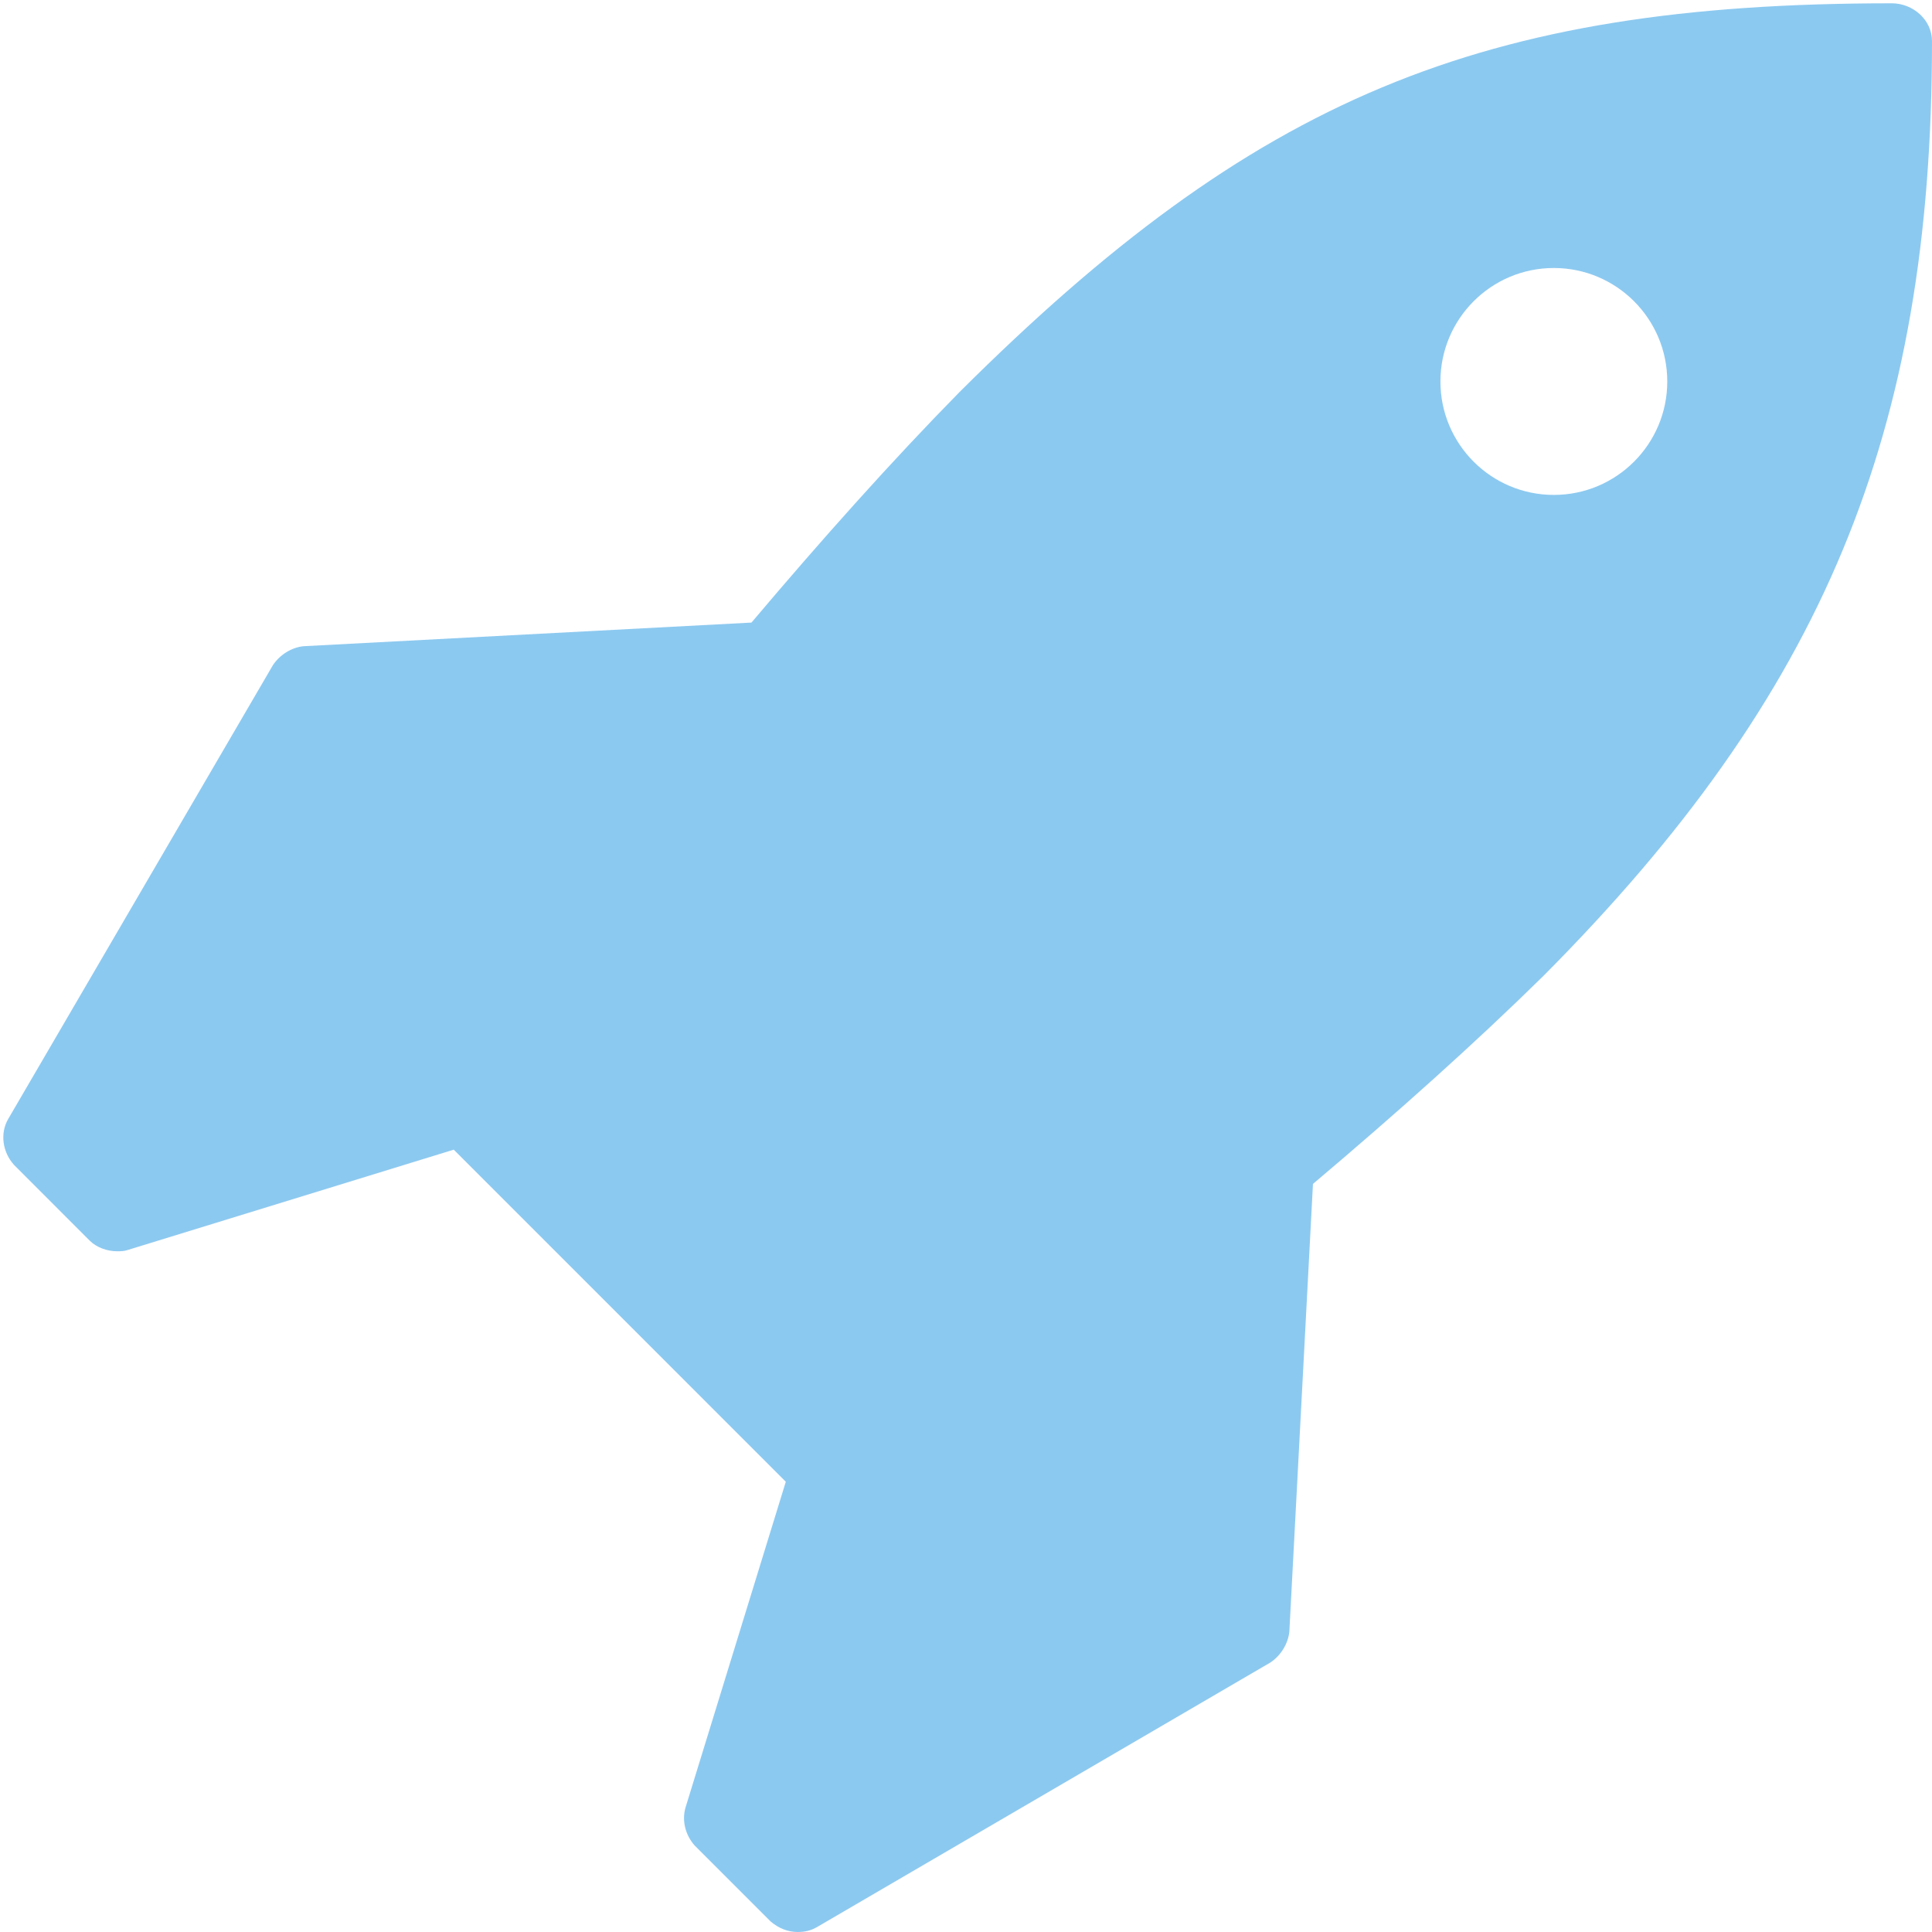
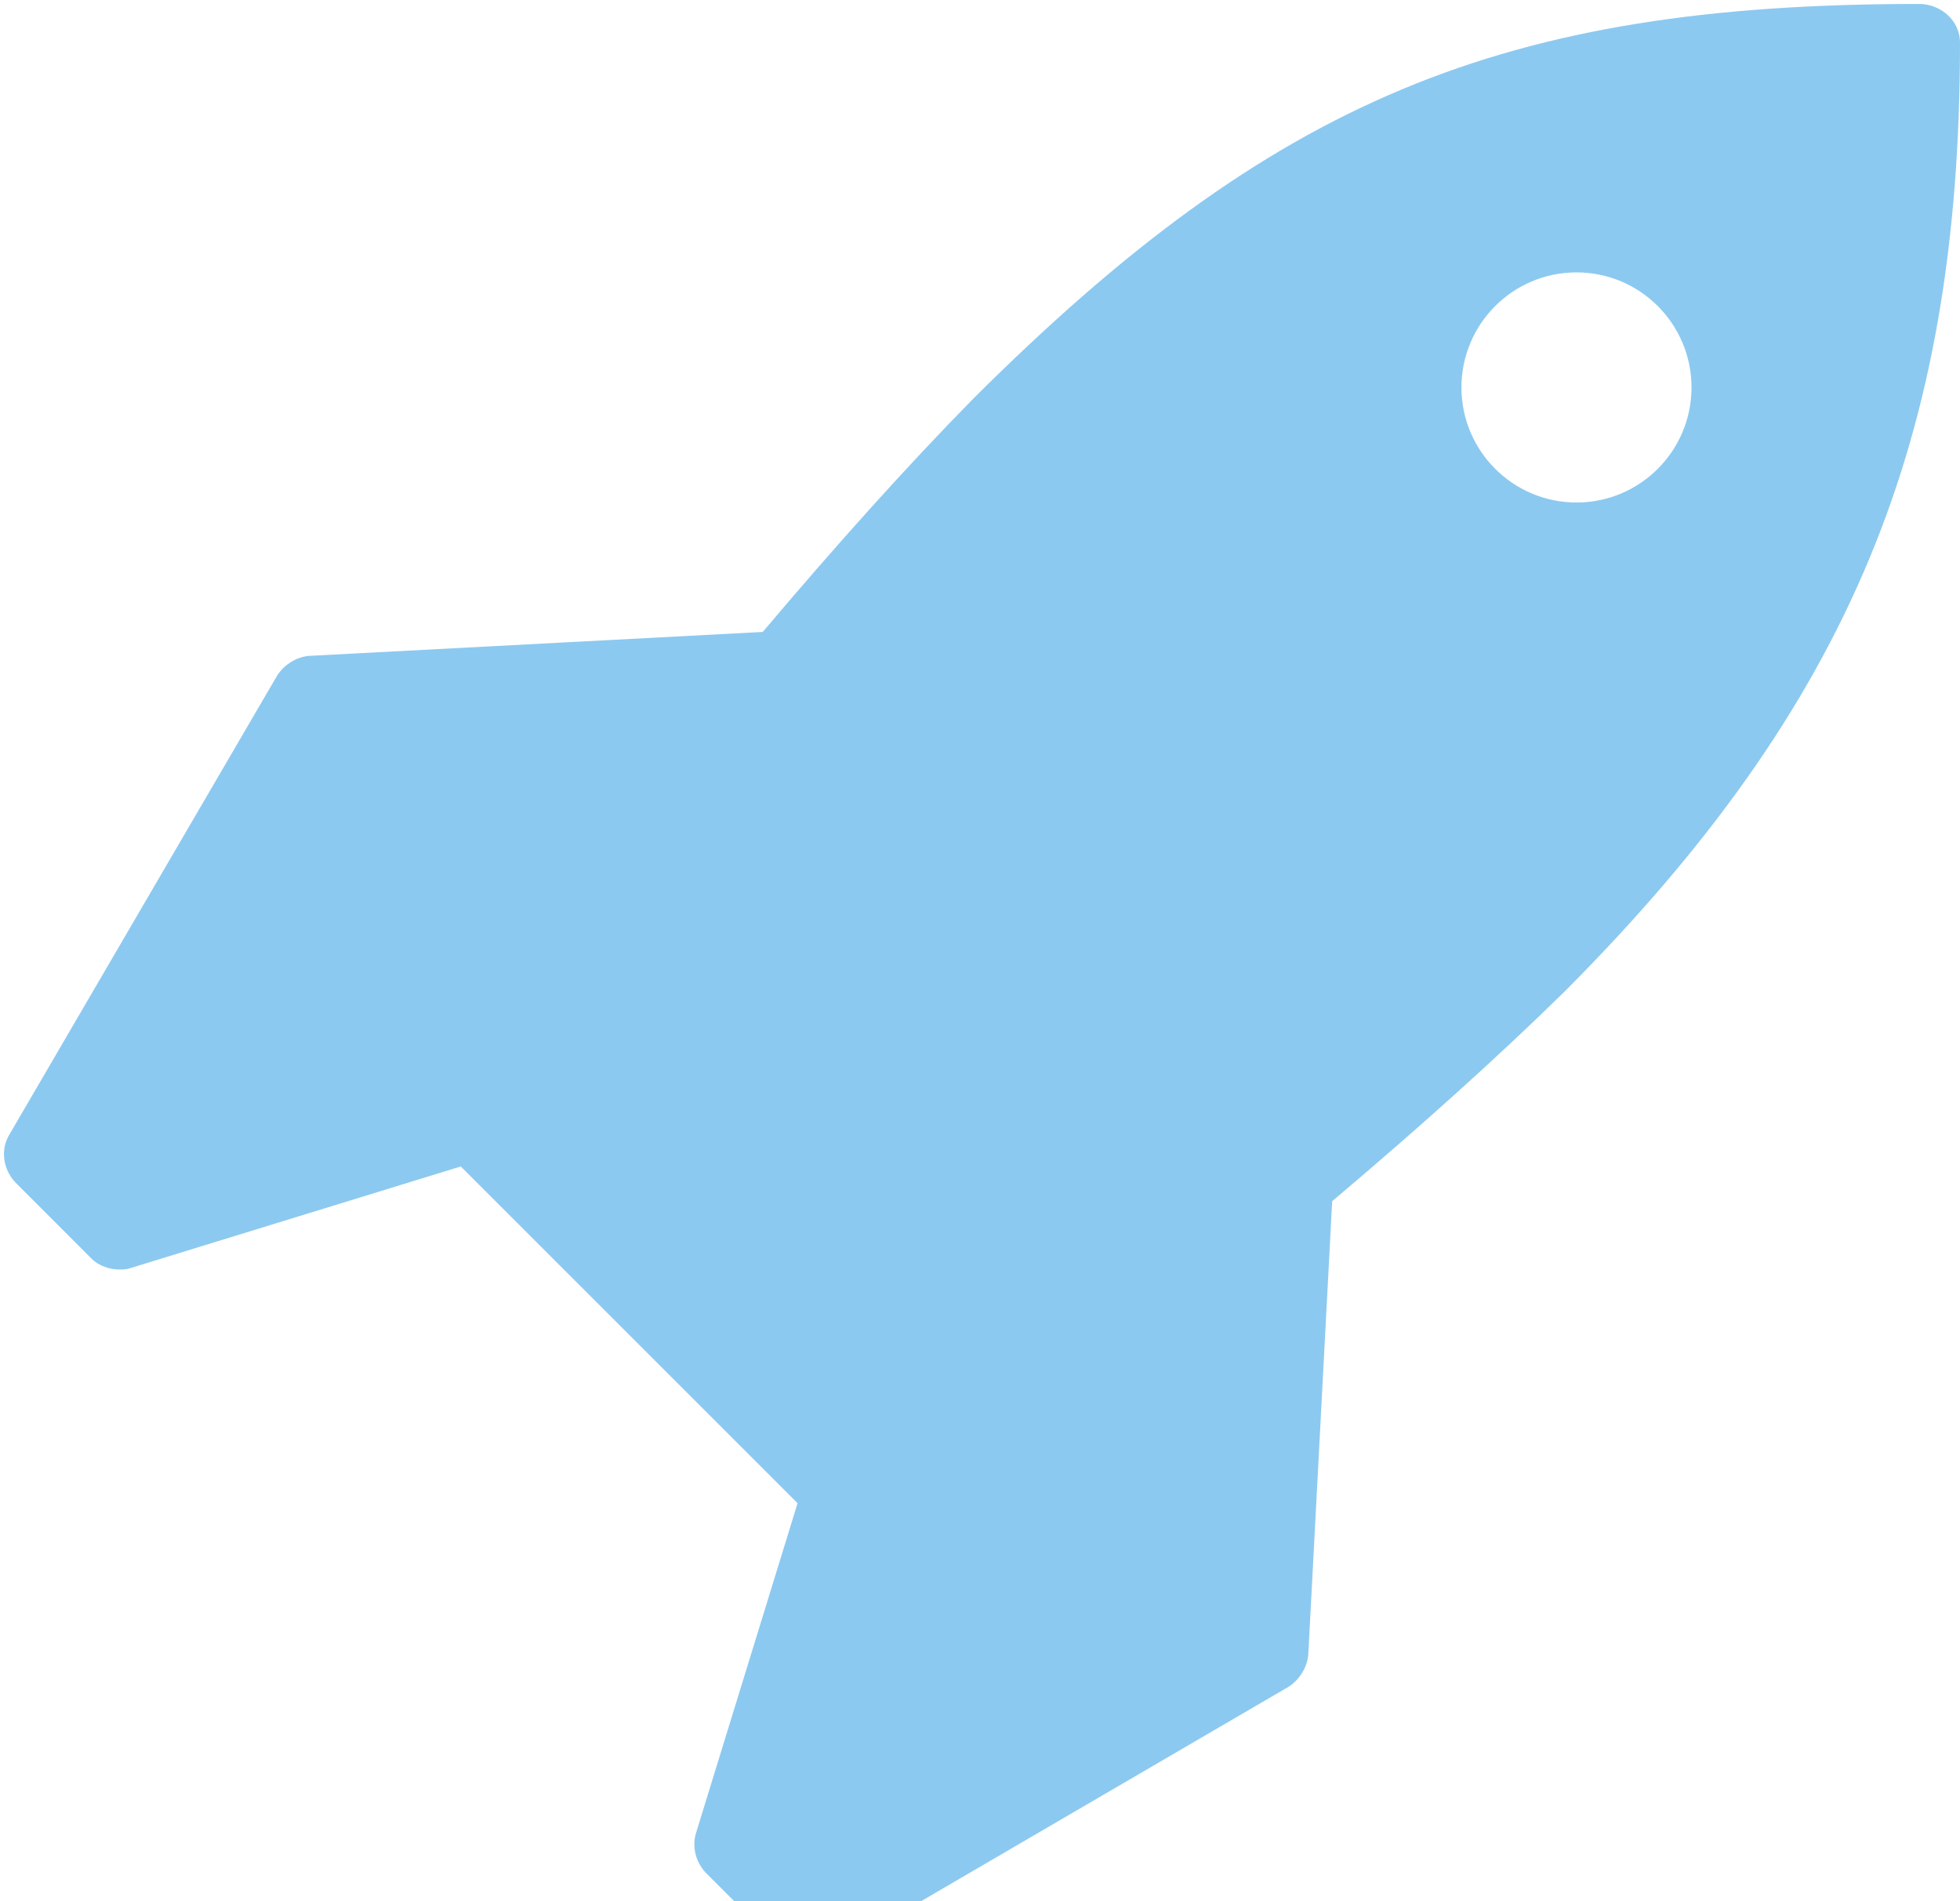
- <svg xmlns="http://www.w3.org/2000/svg" width="78px" height="78px" viewBox="0 0 78 78" version="1.1">
+ <svg xmlns="http://www.w3.org/2000/svg" width="66px" height="64px" viewBox="0 0 66 64" version="1.1">
  <g id="rocket" />
  <g id="logo">
    <g id="group">
-       <path id="Path" d="M67.312 15.401 C67.312 17.929 65.262 19.981 62.732 19.981 60.204 19.981 58.154 17.929 58.154 15.401 58.154 12.873 60.204 10.82 62.732 10.82 65.262 10.82 67.312 12.873 67.312 15.401 Z M78 1.66 C78 0.802 77.235 0.133 76.375 0.133 59.771 0.133 50.661 3.951 38.736 15.831 36.017 18.598 33.202 21.747 30.339 25.135 L12.259 26.089 C11.781 26.136 11.306 26.423 11.019 26.853 L0.332 45.175 C-0.003 45.748 0.093 46.508 0.57 47.034 L3.624 50.09 C3.911 50.374 4.341 50.517 4.723 50.517 4.867 50.517 5.01 50.517 5.151 50.467 L18.319 46.415 31.725 59.822 27.671 72.992 C27.527 73.518 27.671 74.091 28.053 74.516 L31.107 77.57 C31.441 77.857 31.821 78 32.203 78 32.49 78 32.726 77.947 32.968 77.811 L51.287 67.121 C51.717 66.837 52.001 66.357 52.054 65.884 L53.008 47.798 C56.396 44.936 59.545 42.121 62.312 39.4 73.611 28.045 78 17.501 78 1.66 Z" fill="#8cc9f0" fill-opacity="1" stroke="none" />
+       <path id="Path" d="M56.959 13.048 C56.959 15.186 55.225 16.923 53.085 16.923 50.947 16.923 49.212 15.186 49.212 13.048 49.212 10.91 50.947 9.173 53.085 9.173 55.225 9.173 56.959 10.91 56.959 13.048 Z M66 1.424 C66 0.699 65.353 0.133 64.626 0.133 50.581 0.133 42.874 3.363 32.787 13.412 30.487 15.752 28.106 18.416 25.684 21.282 L10.391 22.089 C9.986 22.129 9.584 22.372 9.342 22.735 L0.301 38.234 C0.018 38.719 0.099 39.361 0.503 39.806 L3.086 42.391 C3.329 42.632 3.693 42.753 4.016 42.753 4.137 42.753 4.259 42.753 4.378 42.71 L15.516 39.283 26.857 50.623 23.427 61.764 C23.306 62.208 23.427 62.694 23.75 63.053 L26.333 65.636 C26.616 65.879 26.938 66 27.261 66 27.504 66 27.704 65.955 27.908 65.84 L43.404 56.798 C43.768 56.557 44.008 56.151 44.053 55.751 L44.859 40.453 C47.725 38.031 50.389 35.651 52.73 33.348 62.287 23.744 66 14.825 66 1.424 Z" fill="#8cc9f0" fill-opacity="1" stroke="none" />
    </g>
  </g>
</svg>
